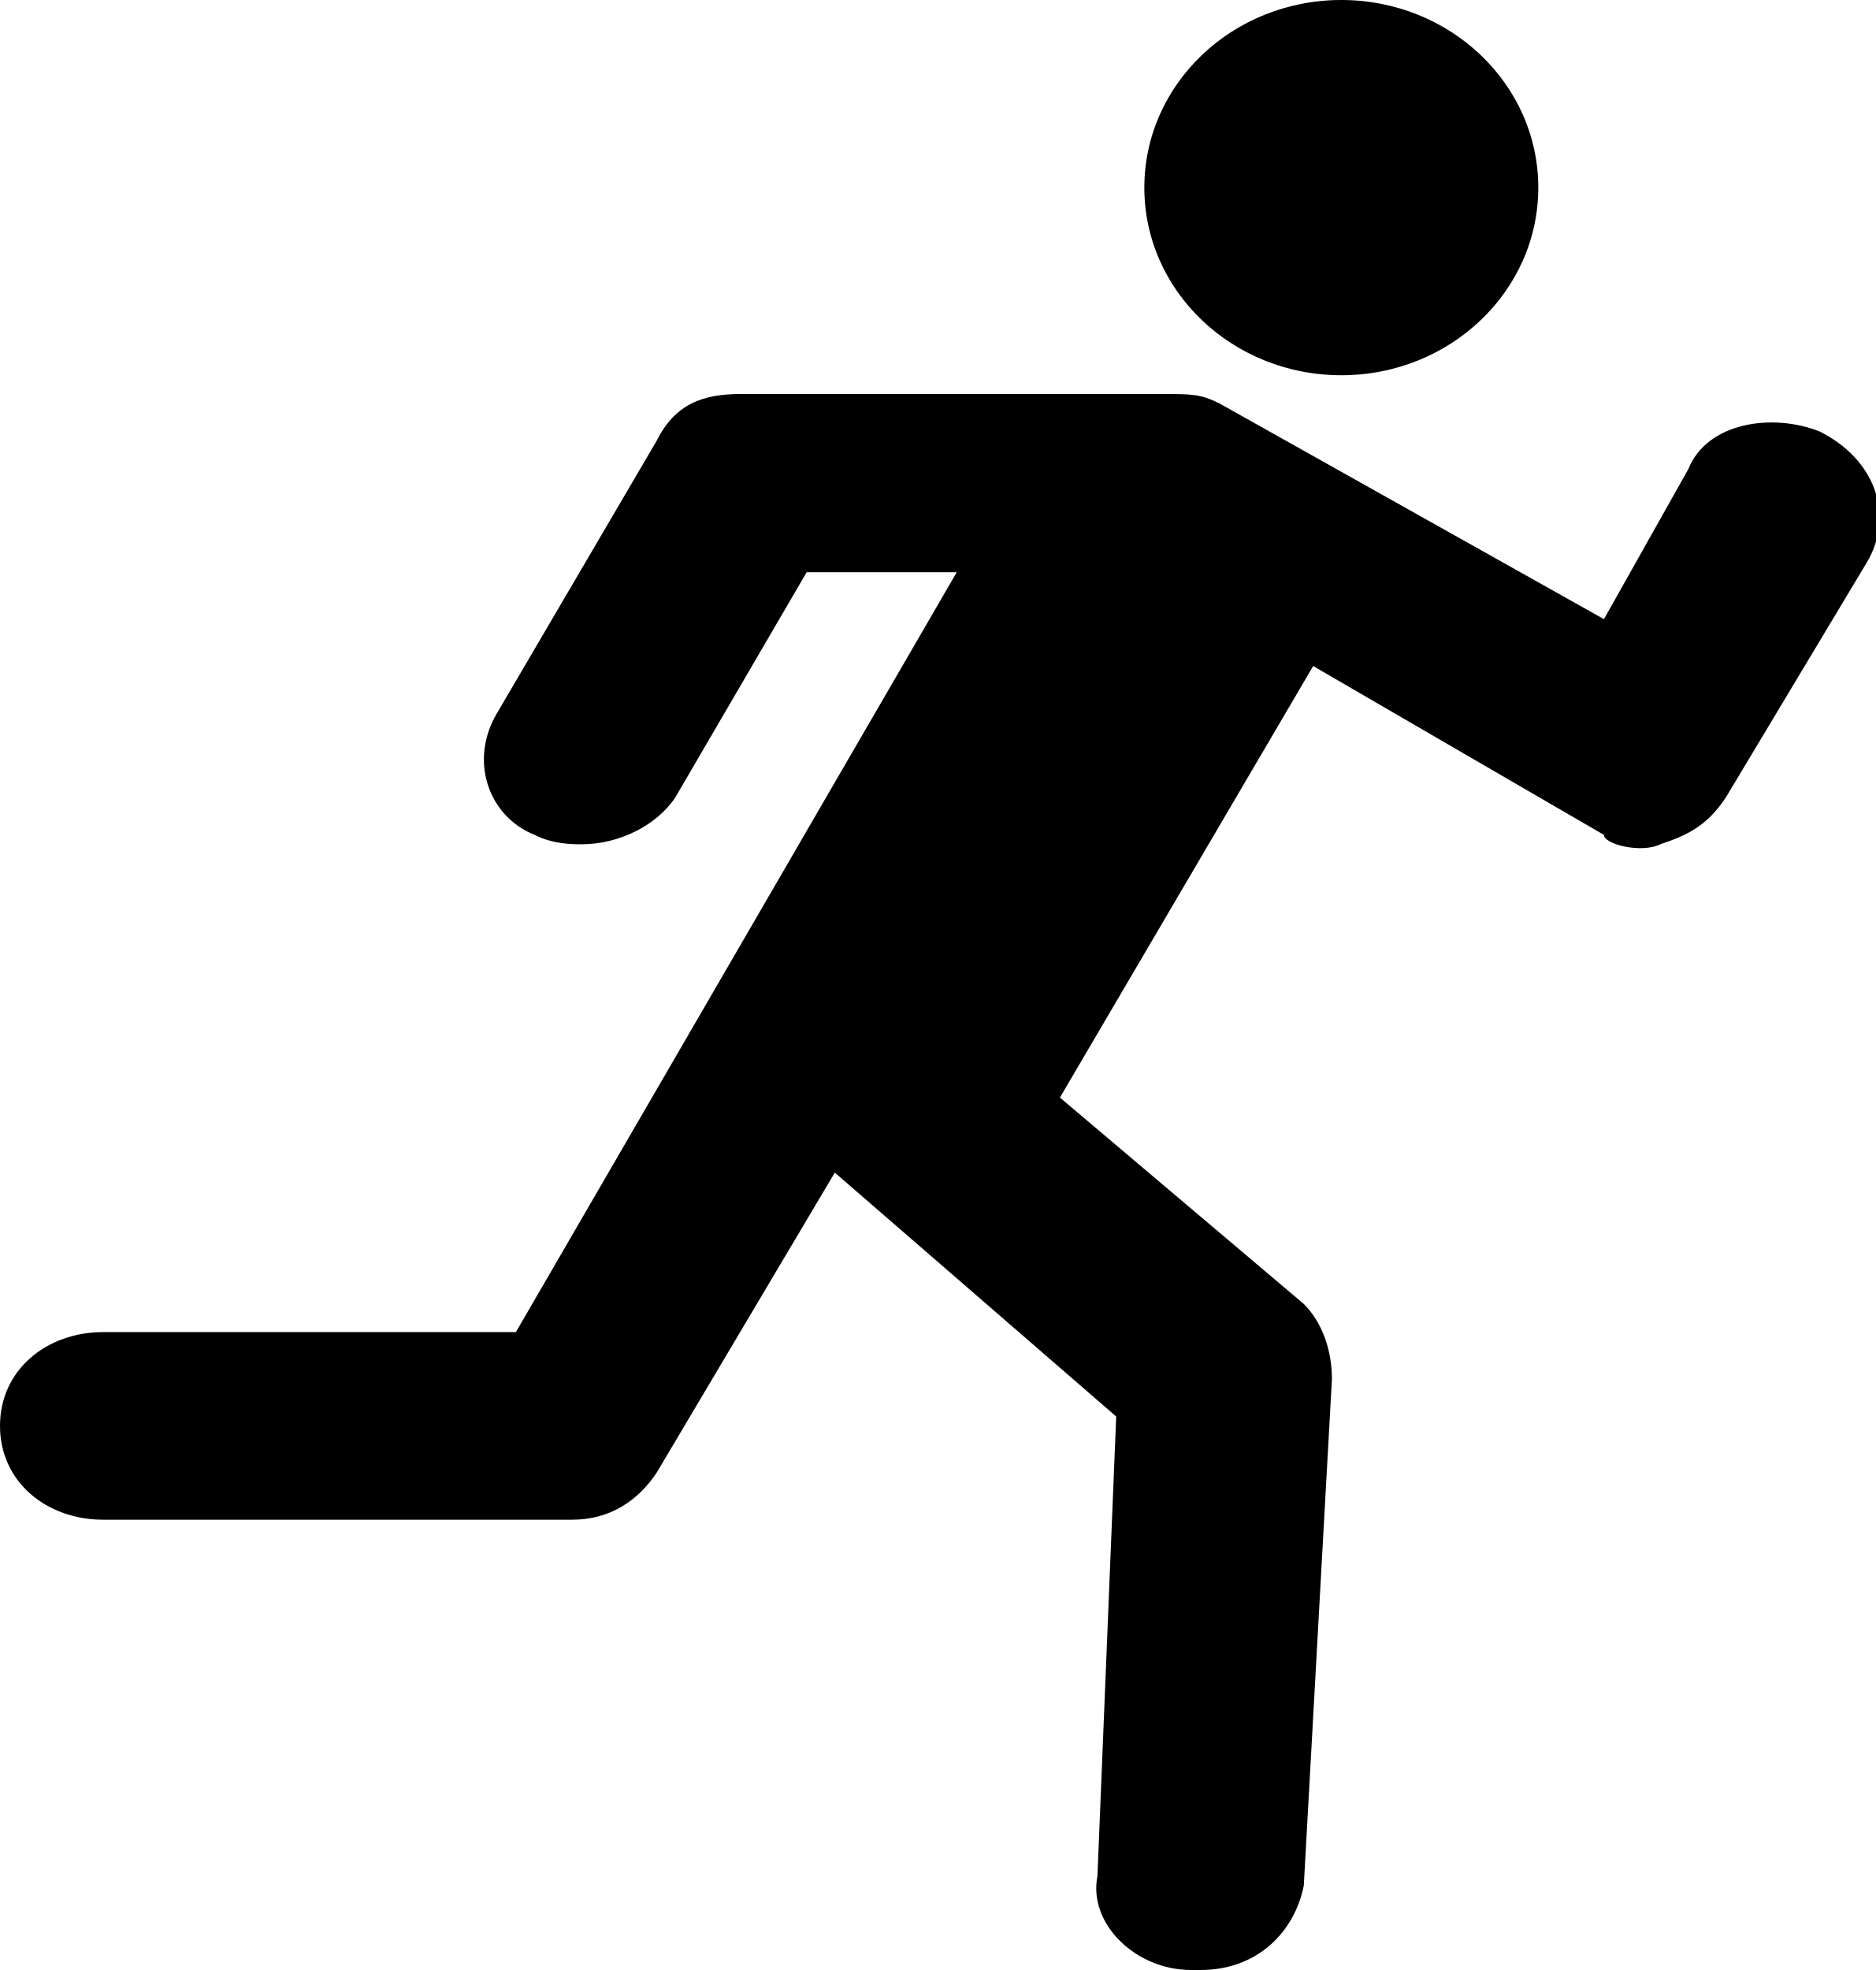
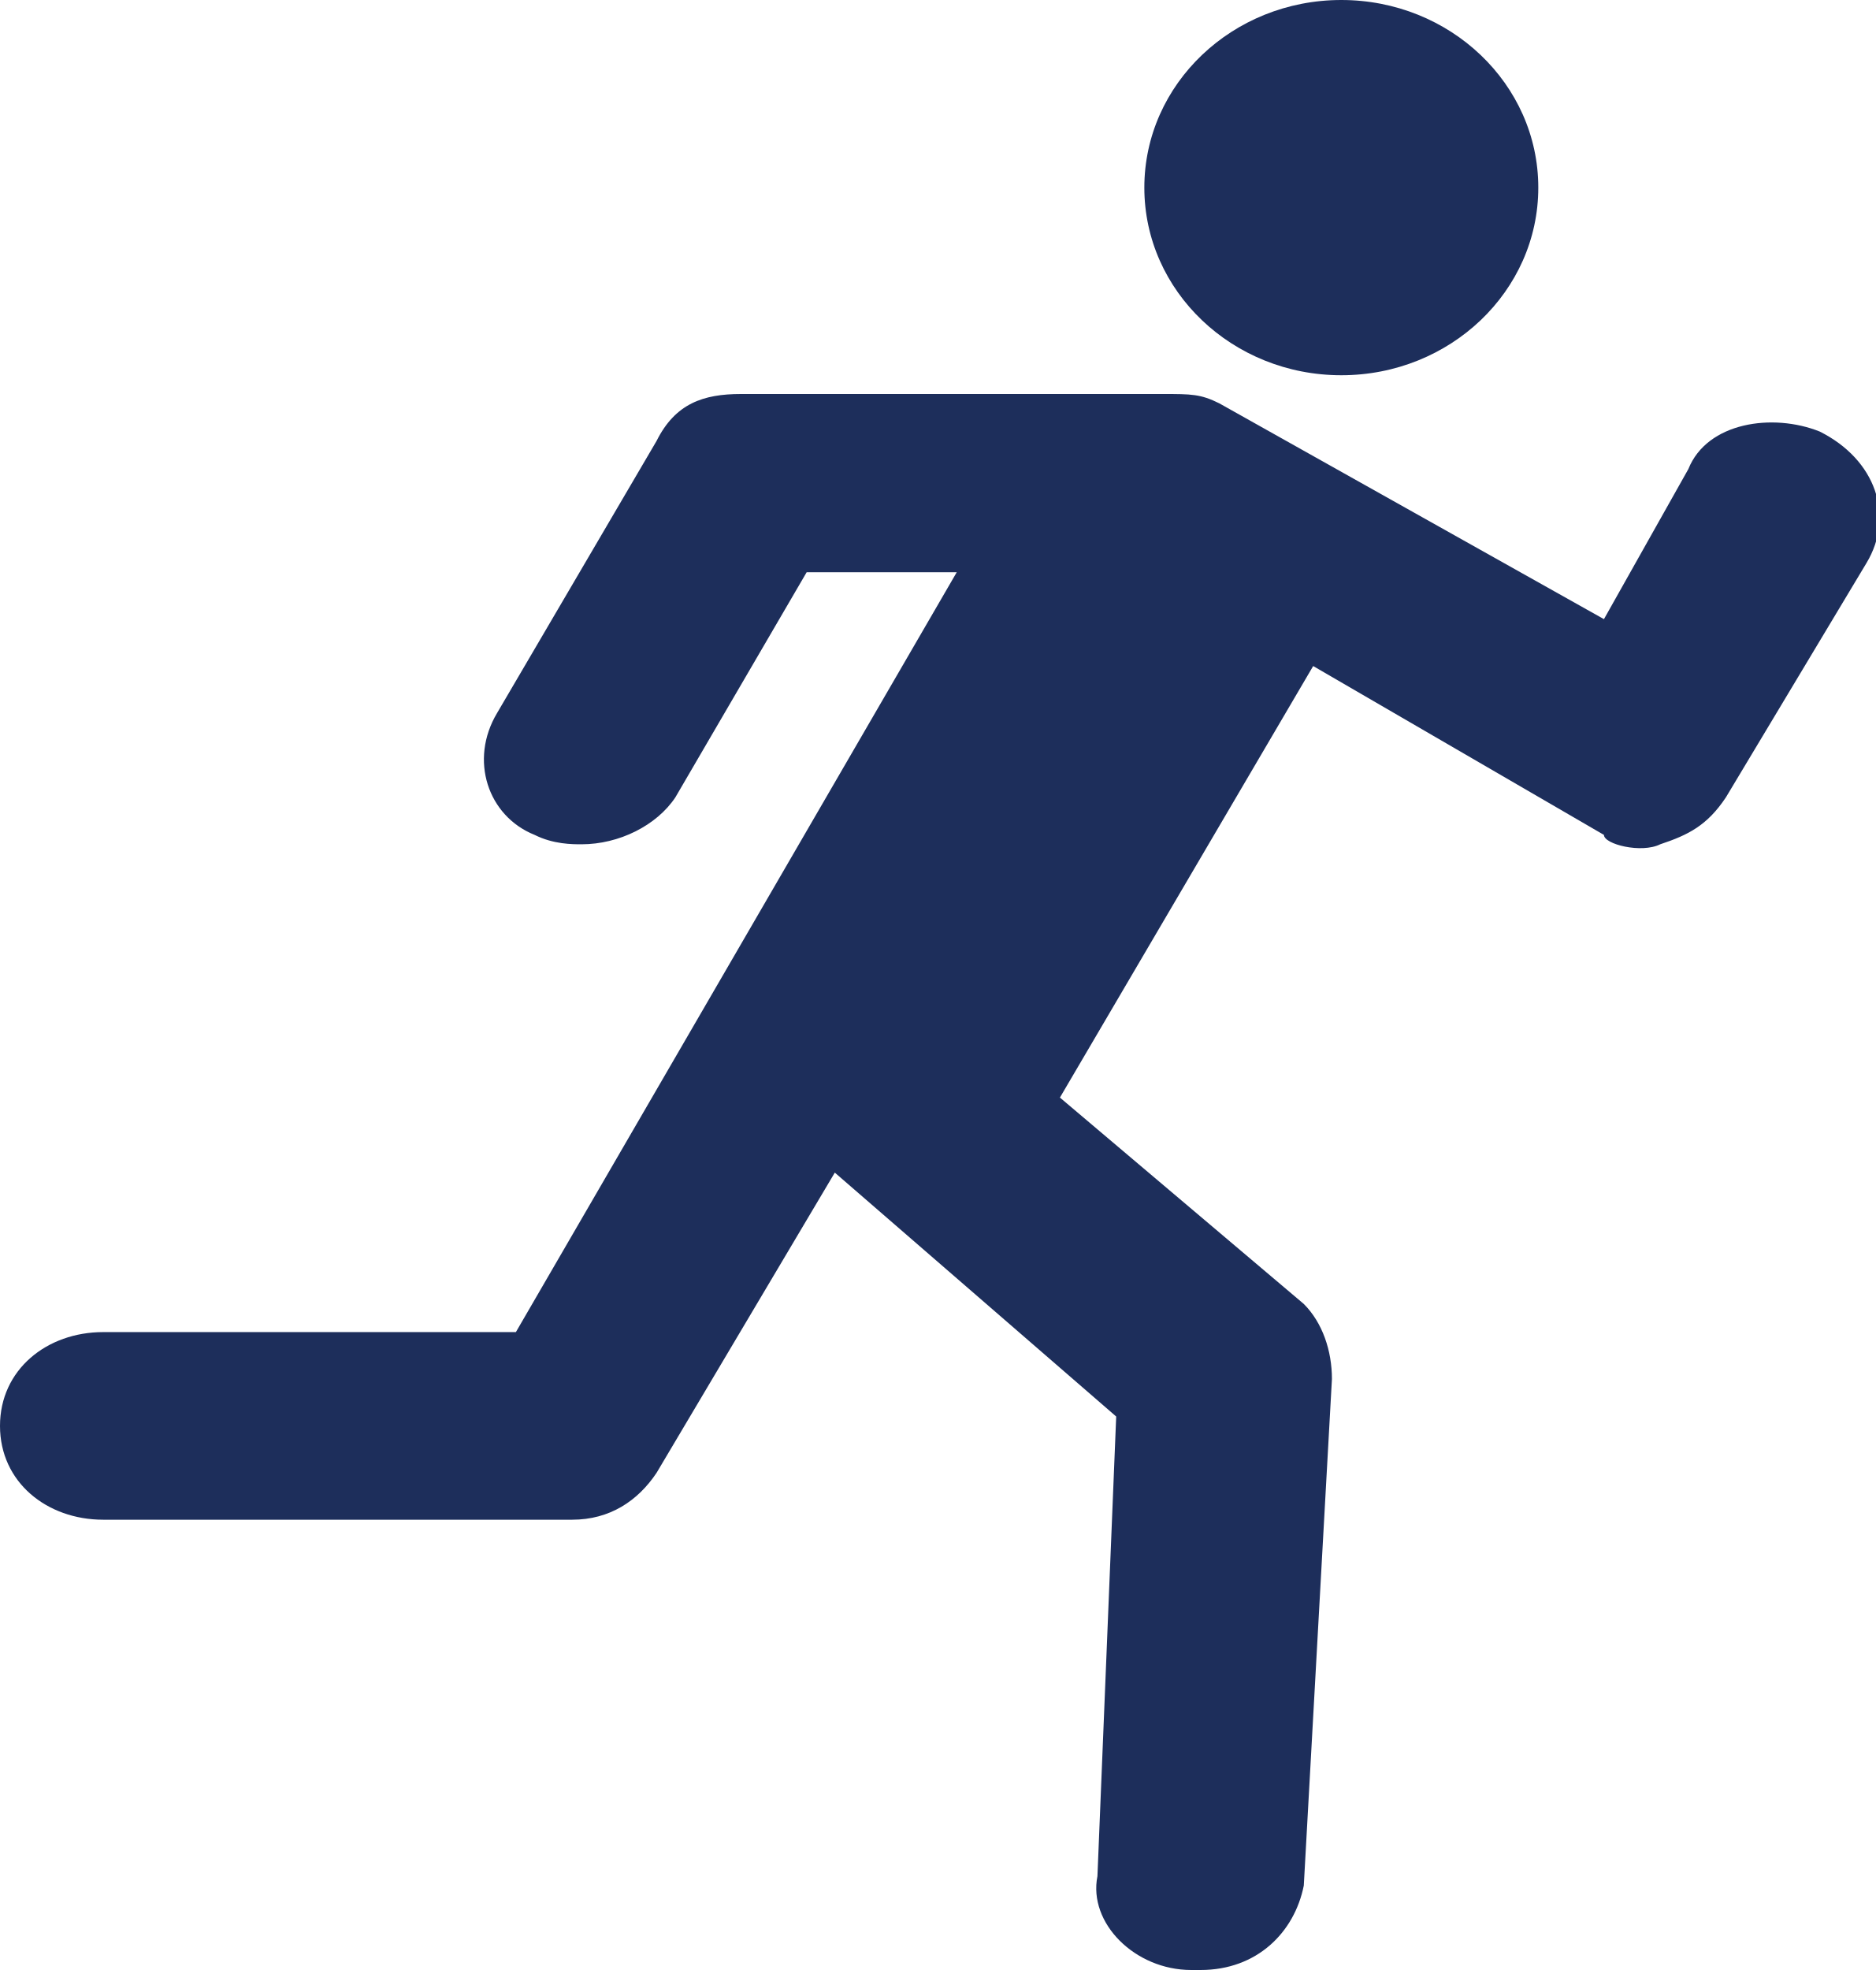
- <svg xmlns="http://www.w3.org/2000/svg" version="1.1" id="Icons_Run" x="0px" y="0px" viewBox="0 0 20 21" style="enable-background:new 0 0 20 21;" xml:space="preserve">
+ <svg xmlns="http://www.w3.org/2000/svg" fill="#1d2e5b" version="1.1" id="Icons_Run" x="0px" y="0px" viewBox="0 0 20 21" style="enable-background: new 0 0 20 21;" xml:space="preserve">
  <g>
    <ellipse cx="14.3" cy="2" rx="2.1" ry="2" />
    <path d="M19.4,4.6c-0.5-0.2-1.2-0.1-1.4,0.4l-0.9,1.6L13,4.3c-0.2-0.1-0.3-0.1-0.6-0.1H7.9C7.5,4.2,7.2,4.3,7,4.7L5.3,7.6     C5,8.1,5.2,8.7,5.7,8.9C5.9,9,6.1,9,6.2,9C6.6,9,7,8.8,7.2,8.5l1.4-2.4h1.6l-4.7,8.1H1.1c-0.6,0-1.1,0.4-1.1,1s0.5,1,1.1,1h5     c0.4,0,0.7-0.2,0.9-0.5l1.9-3.2l3,2.6L11.7,20c-0.1,0.5,0.4,1,1,1c0,0,0,0,0.1,0c0.6,0,1-0.4,1.1-0.9l0.3-5.4     c0-0.3-0.1-0.6-0.3-0.8l-2.6-2.2l2.7-4.6l3.1,1.8C17.1,9,17.5,9.1,17.7,9c0.3-0.1,0.5-0.2,0.7-0.5L19.9,6C20.2,5.5,20,4.9,19.4,4.6     z" />
  </g>
</svg>
